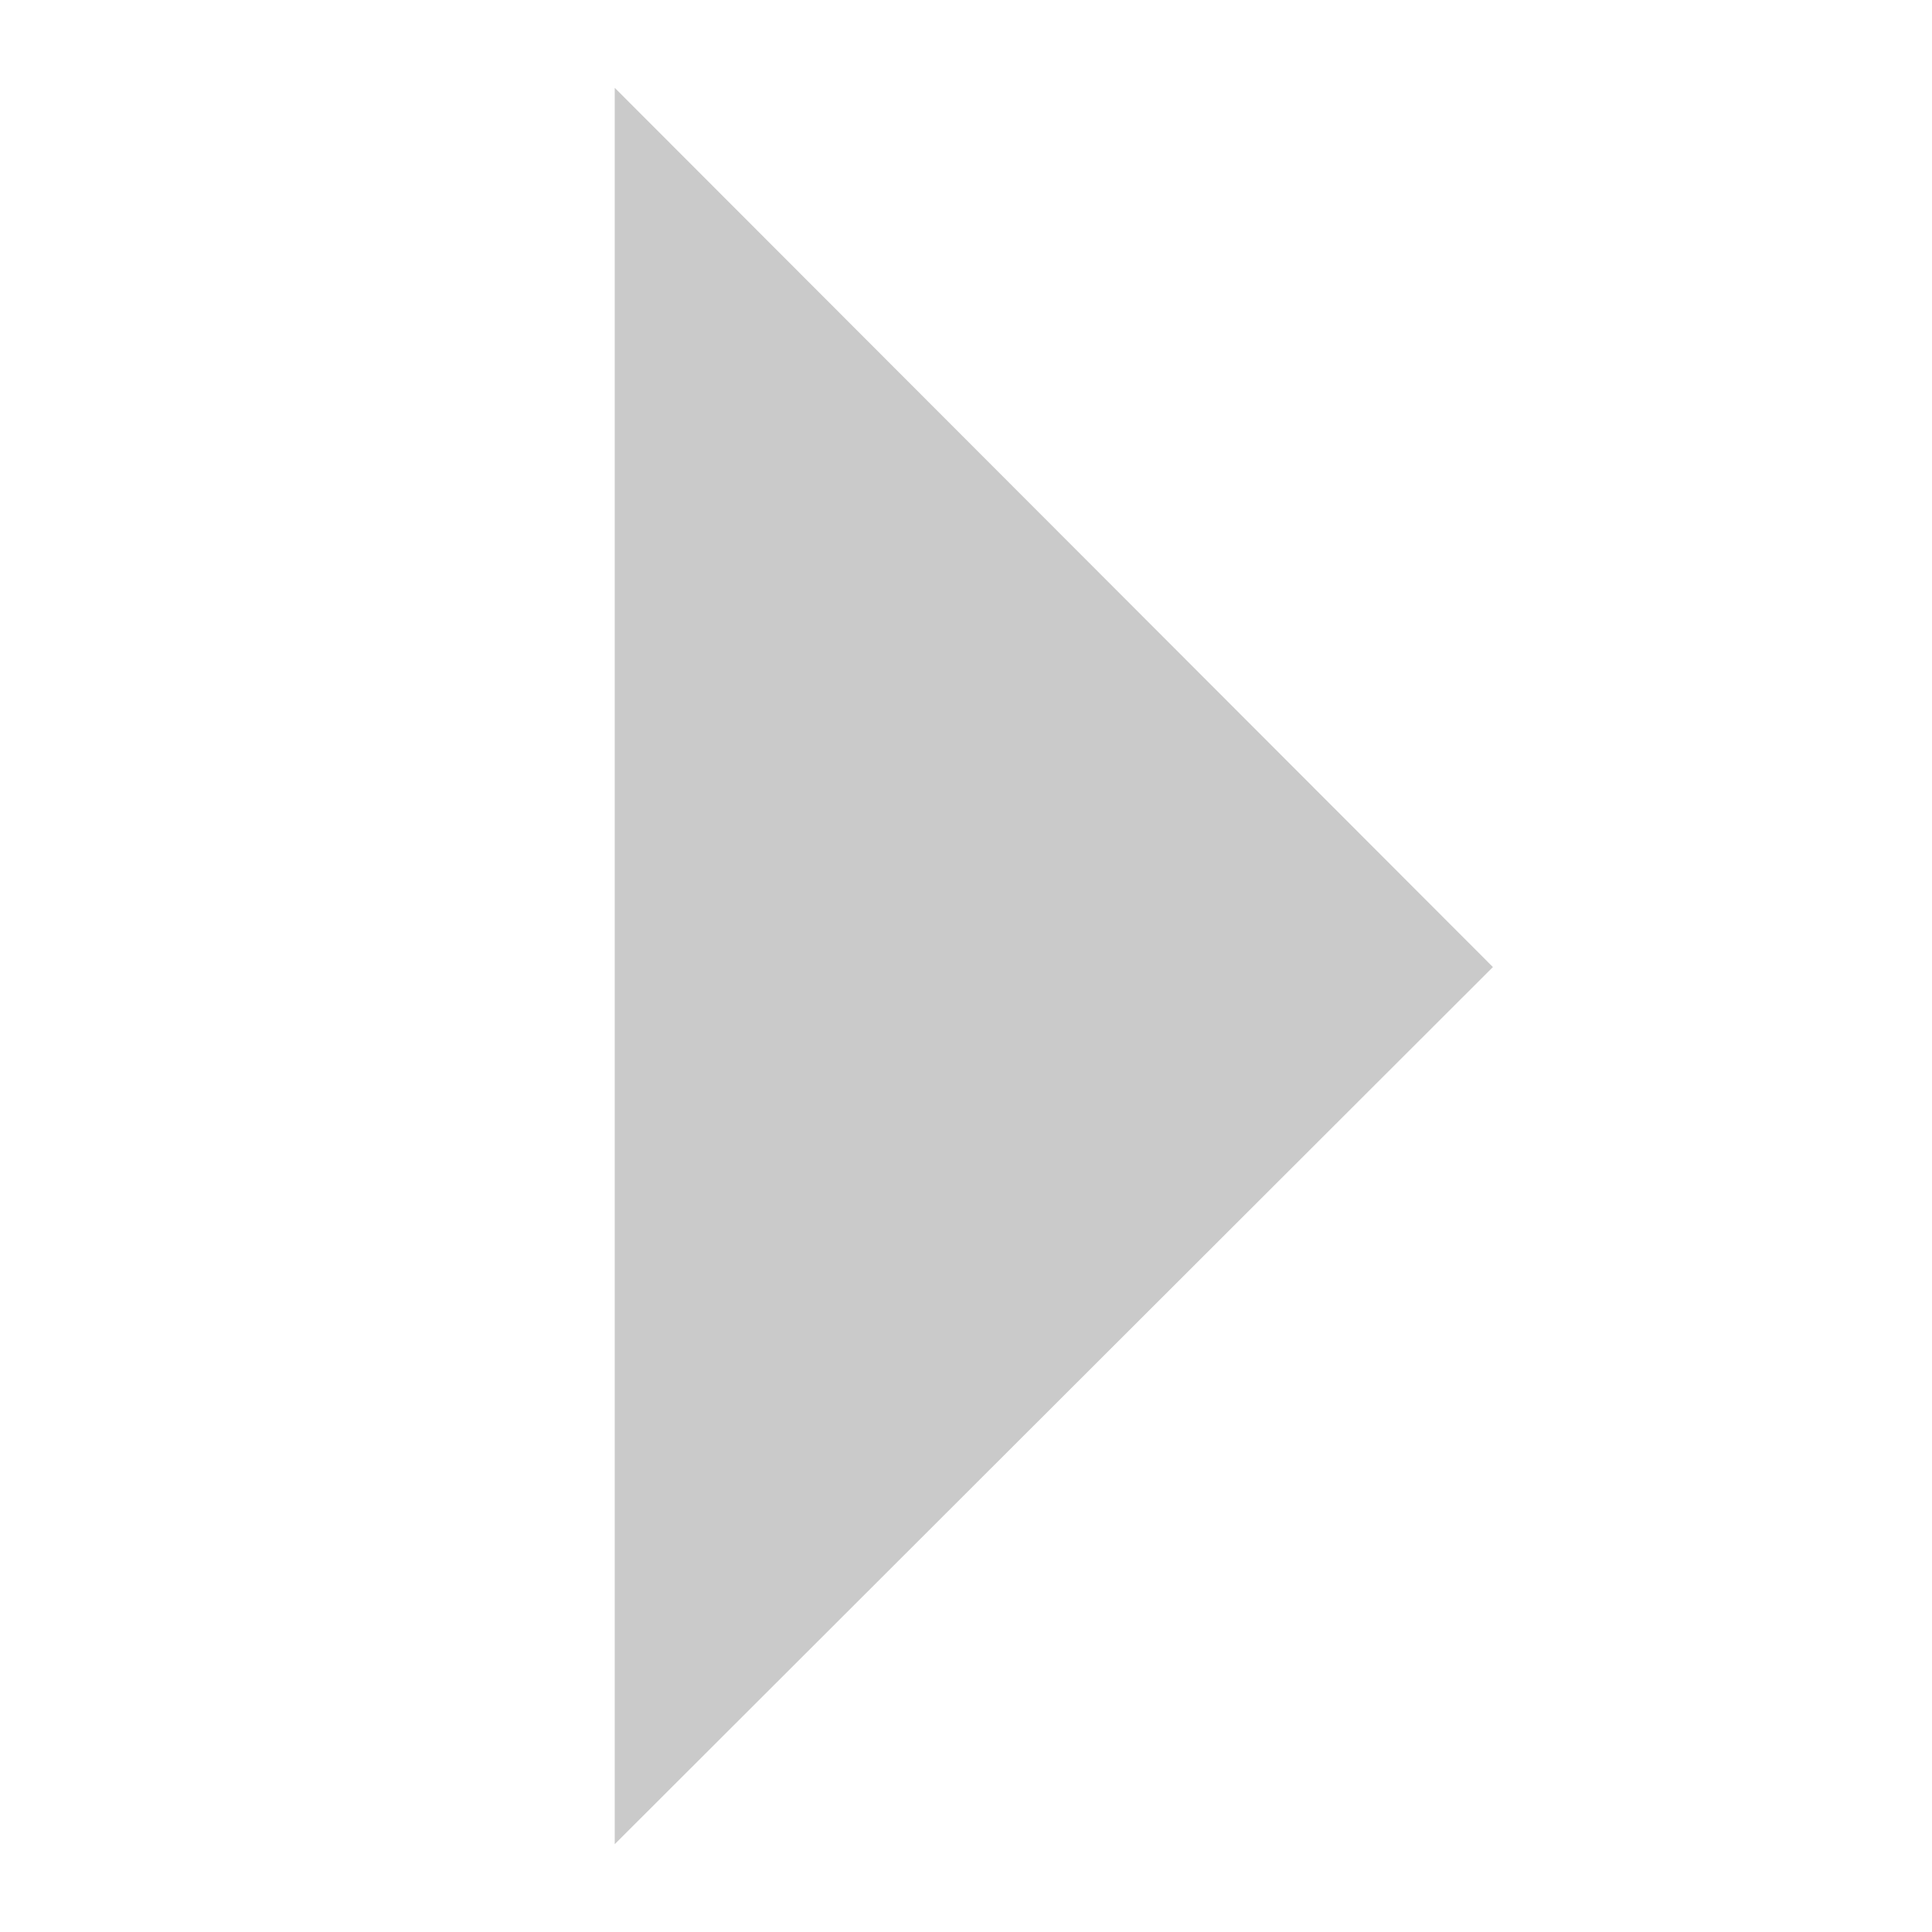
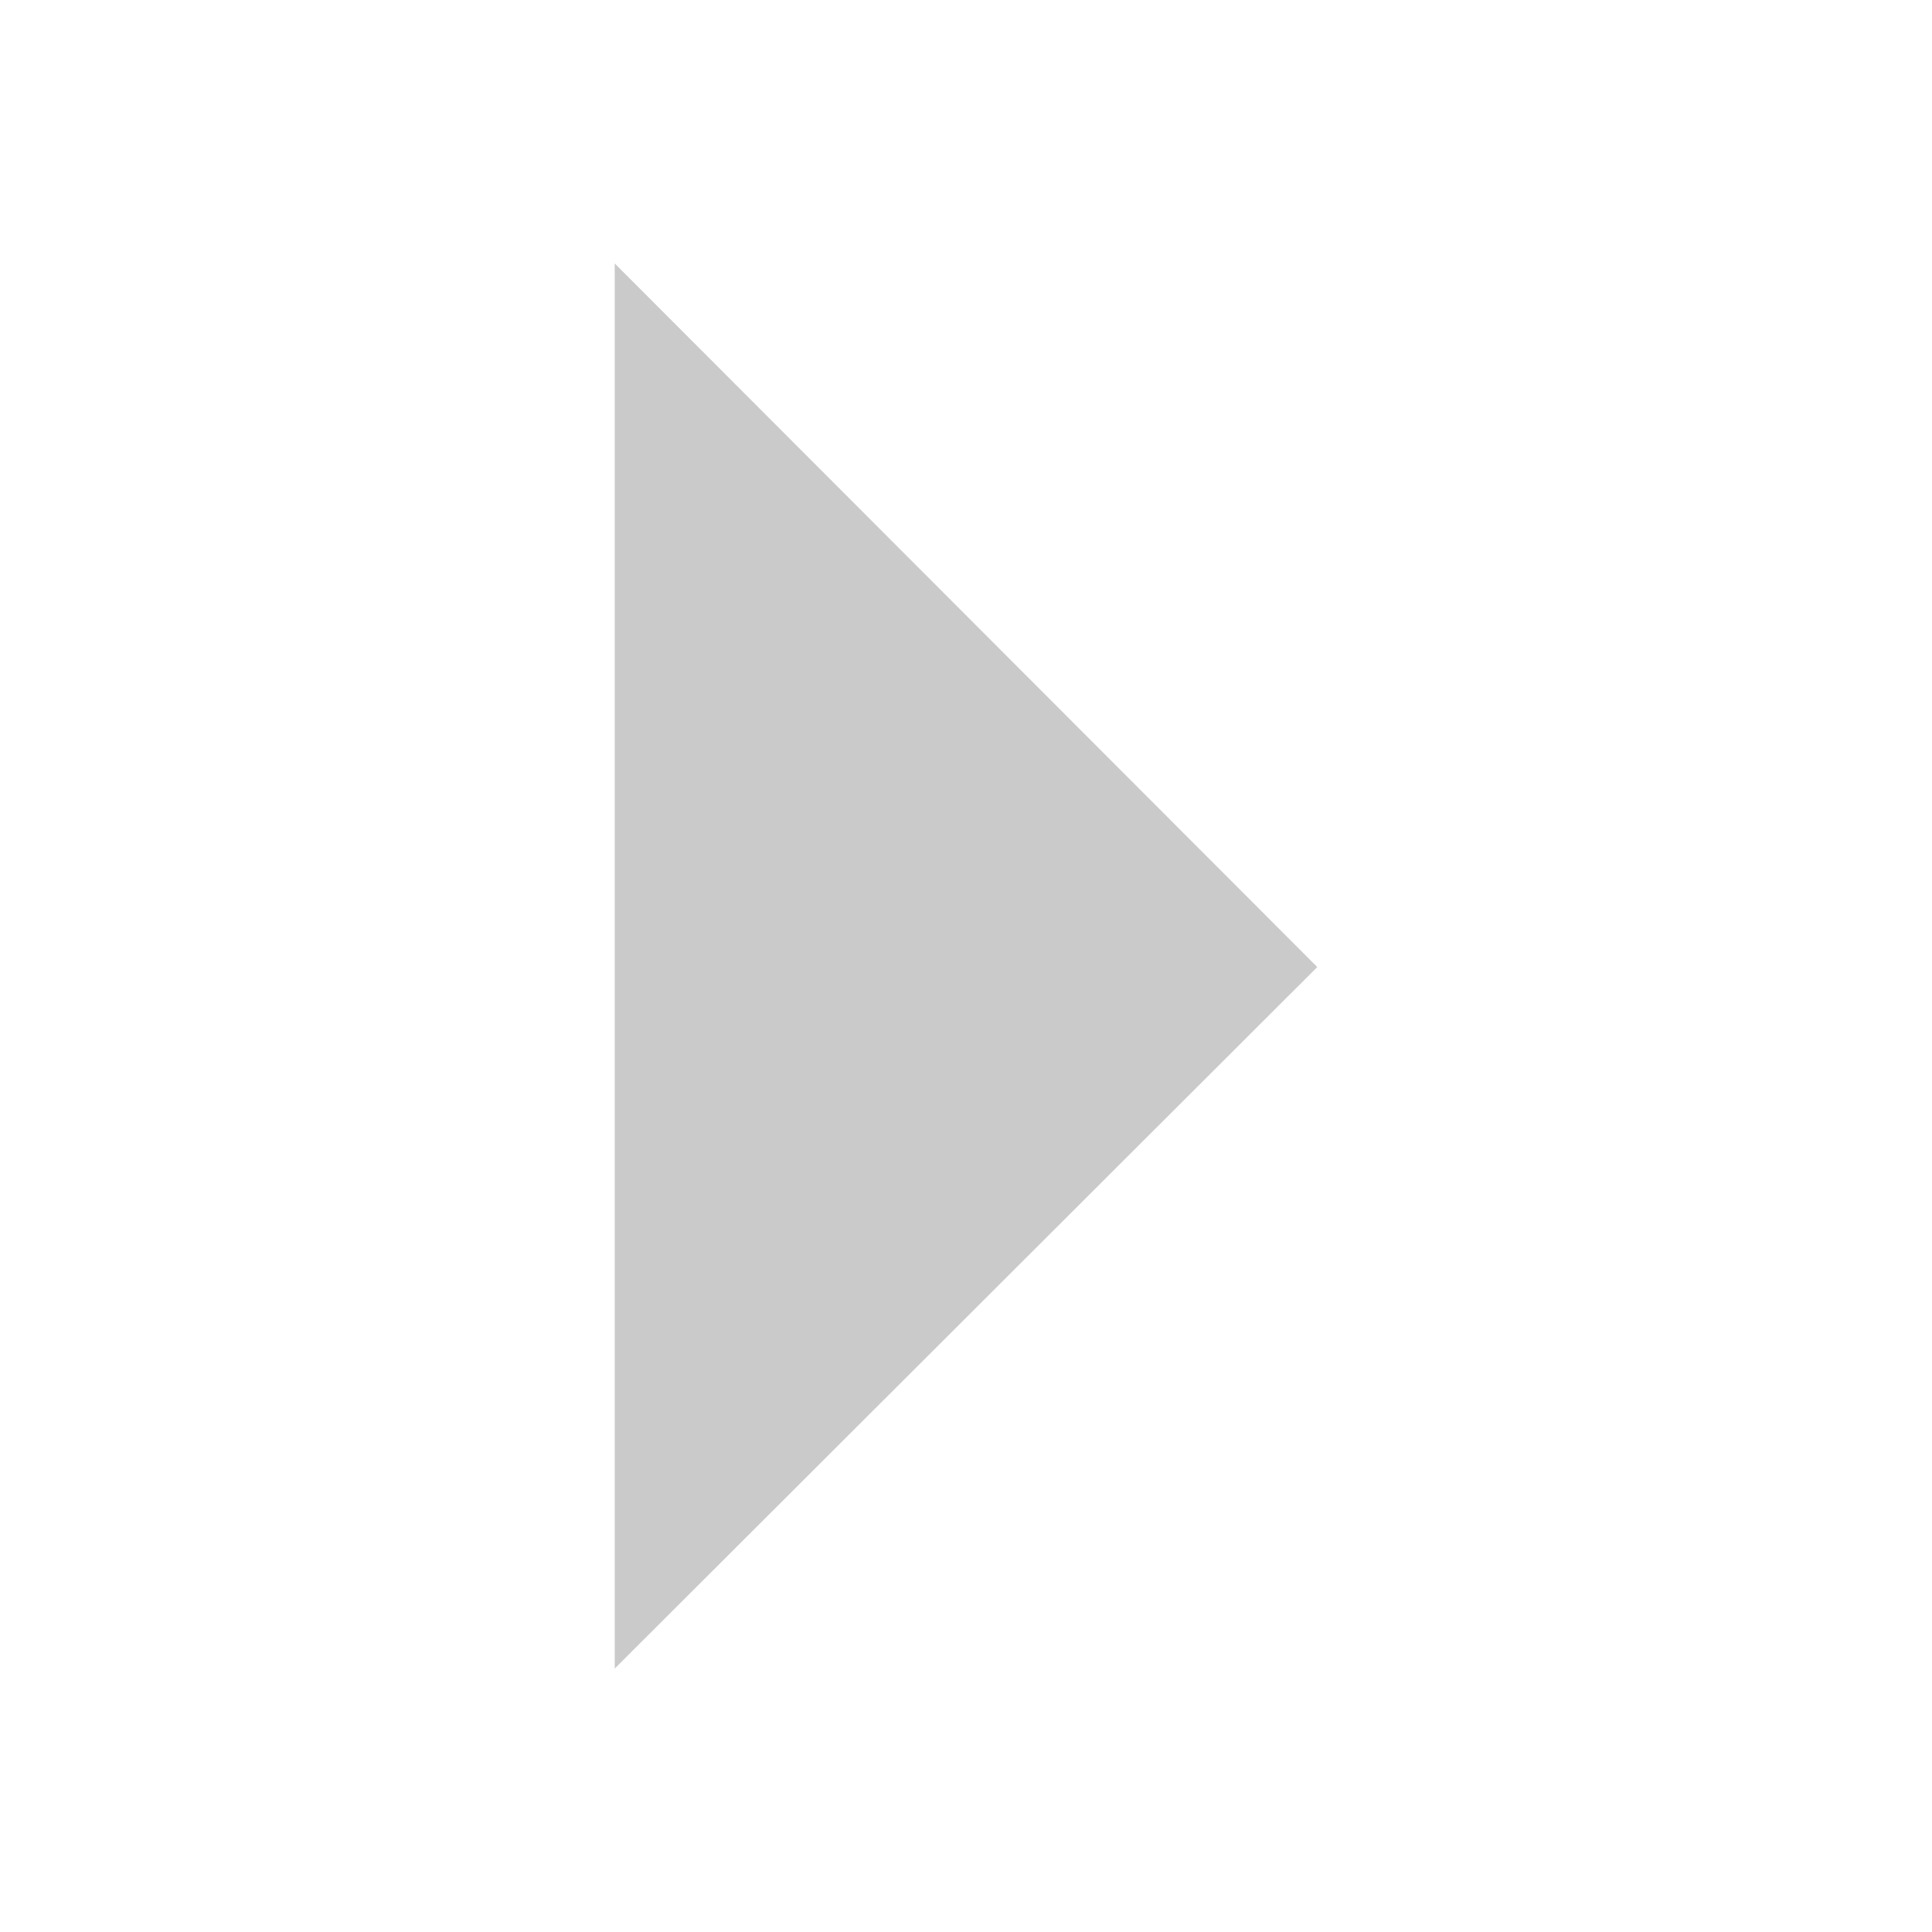
<svg xmlns="http://www.w3.org/2000/svg" version="1.1" width="22" height="22" id="svg6190">
  <defs id="defs6194" />
-   <path style="color:#000000;fill:#cacaca;fill-opacity:1;fill-rule:nonzero;stroke:none;stroke-width:1;marker:none;visibility:visible;display:inline;overflow:visible;enable-background:accumulate" d="M 7,1 7,21 17,11.012 z" id="path3308" />
+   <path style="color:#000000;display:inline;overflow:visible;visibility:visible;fill:#cacaca;fill-opacity:1;fill-rule:nonzero;stroke:none;stroke-width:1;marker:none;enable-background:accumulate" d="m 7,3 v 16 l 8,-7.988 z" id="path3308" />
</svg>
